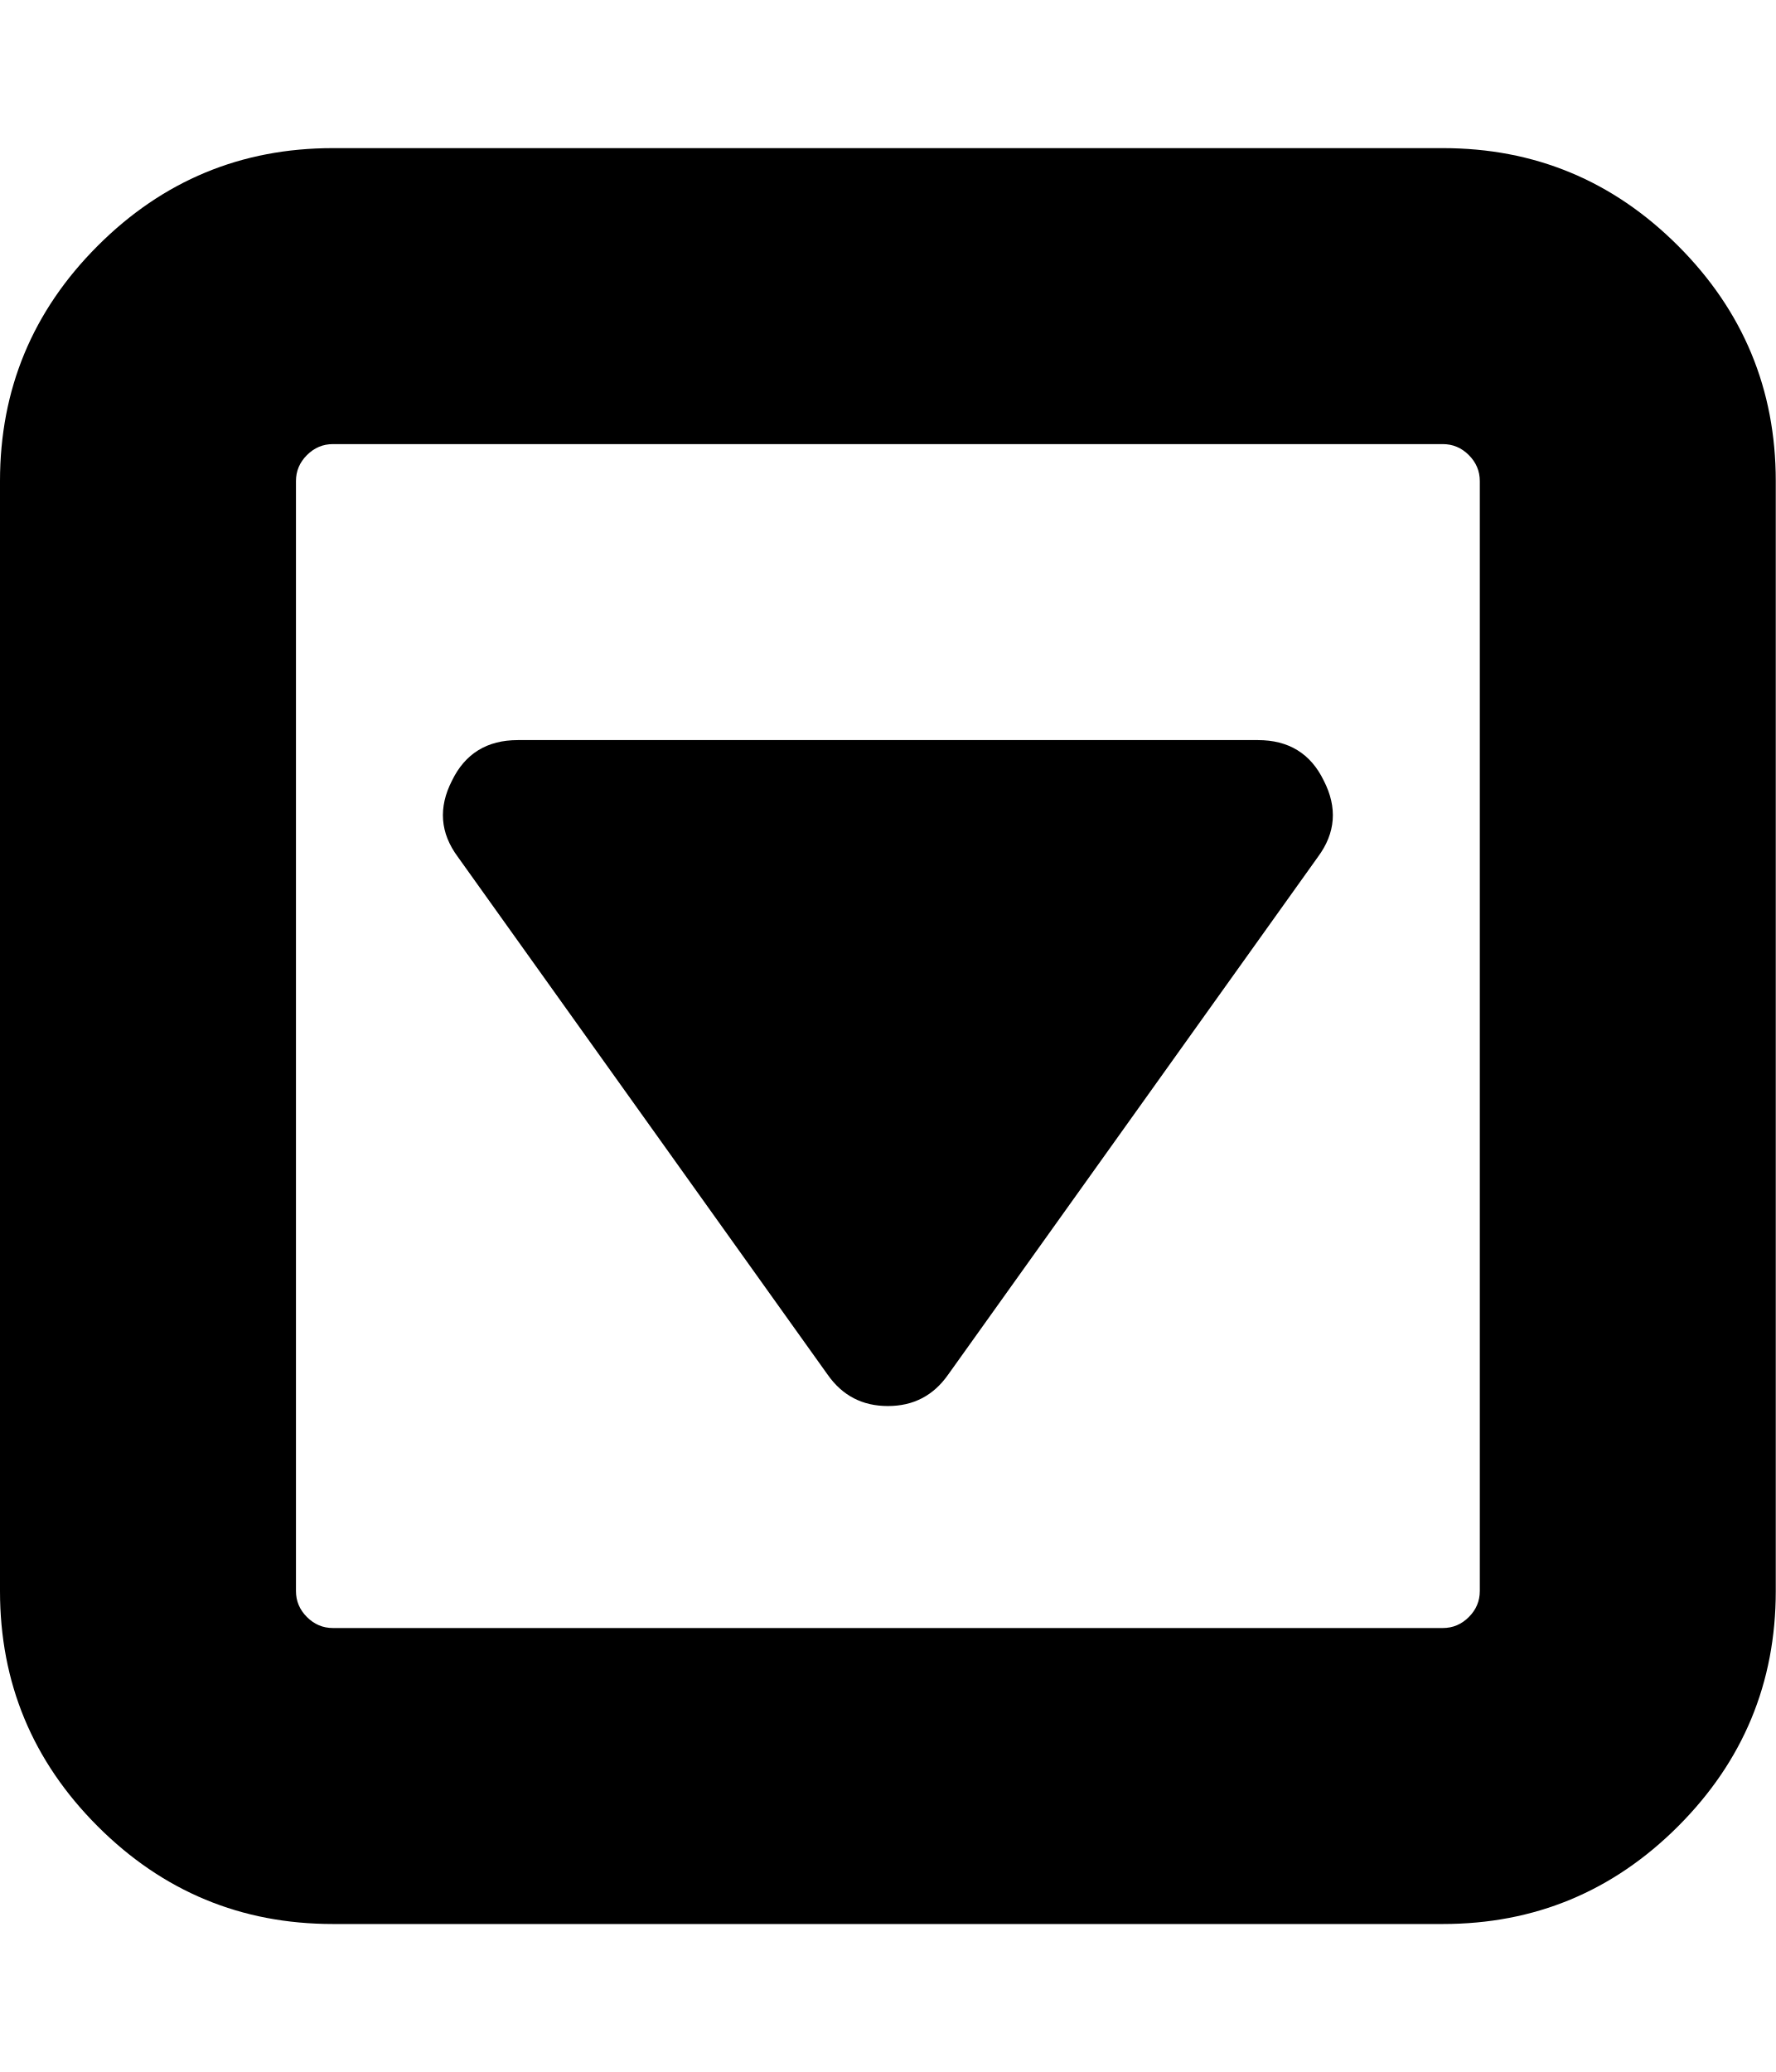
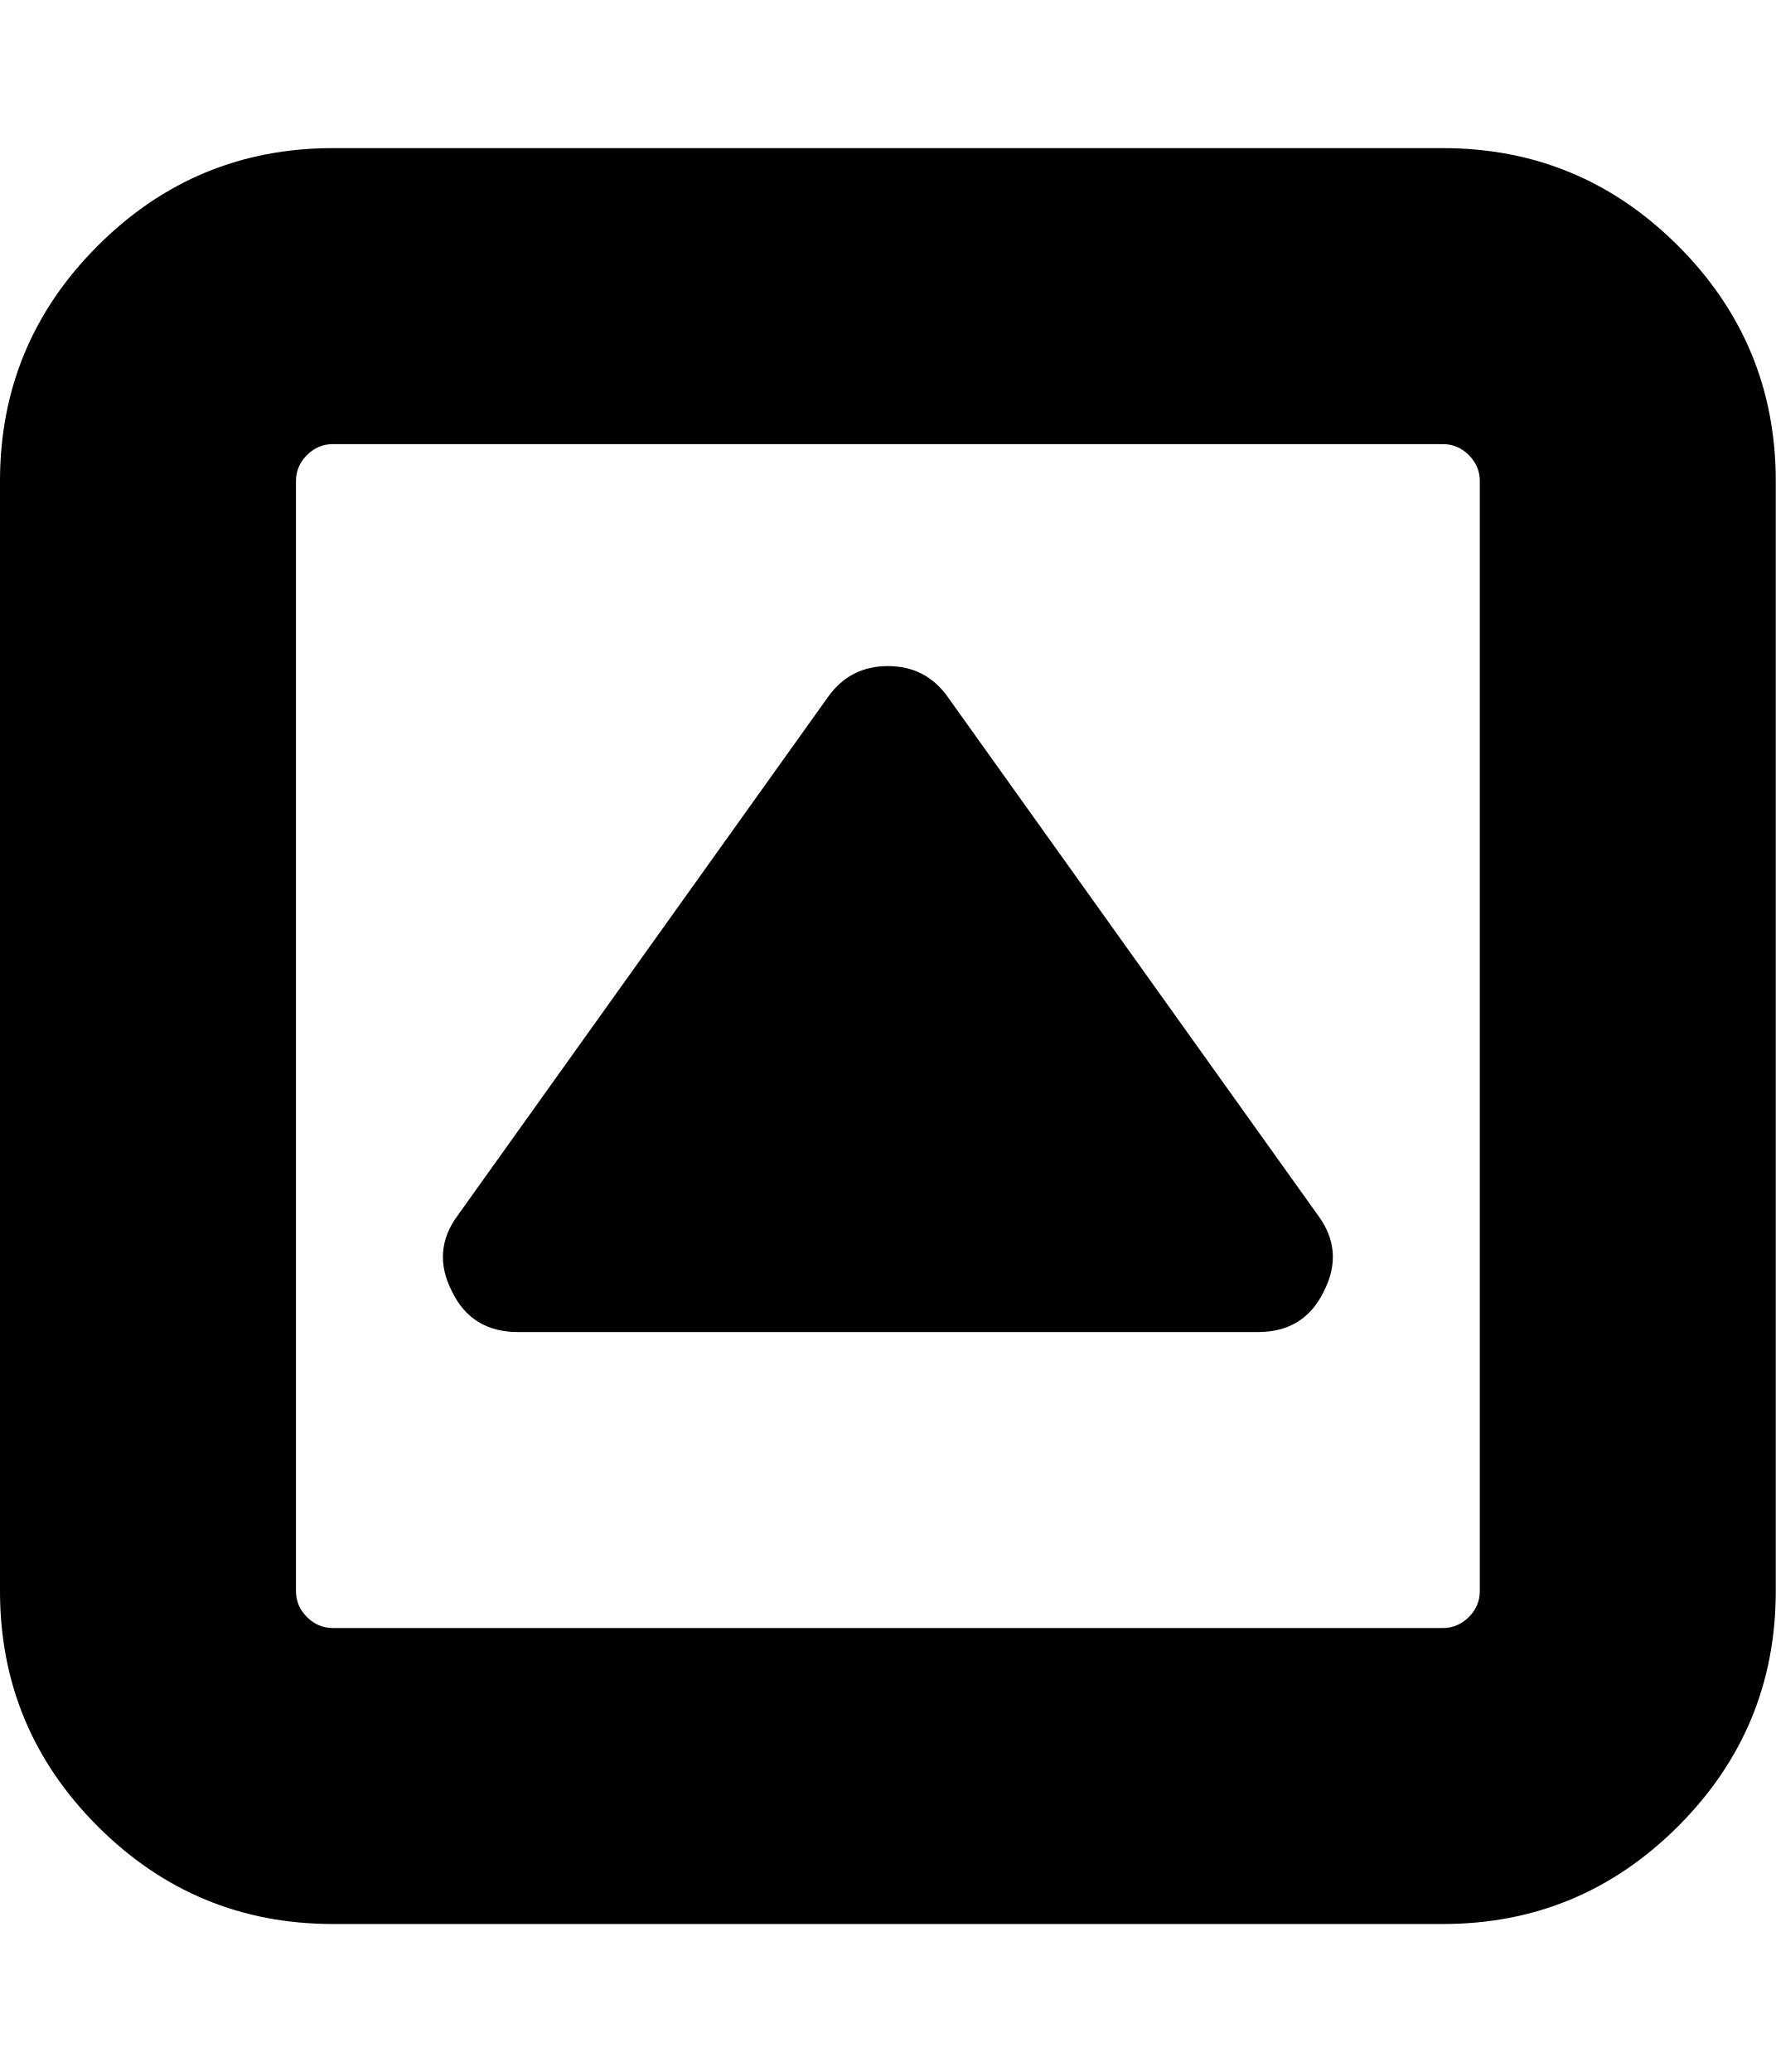
<svg xmlns="http://www.w3.org/2000/svg" height="1000" width="857.143">
-   <path d="M638.91 376.714q10.044 19.53 -2.79 36.828l-178.56 249.984q-10.602 15.066 -29.016 15.066t-29.016 -15.066l-178.56 -249.984q-12.834 -17.298 -2.79 -36.828 9.486 -19.53 31.806 -19.53h357.12q22.32 0 31.806 19.53zm75.33 391.158v-535.68q0 -7.254 -5.301 -12.555t-12.555 -5.301h-535.68q-7.254 0 -12.555 5.301t-5.301 12.555v535.68q0 7.254 5.301 12.555t12.555 5.301h535.68q7.254 0 12.555 -5.301t5.301 -12.555zm142.848 -535.68v535.68q0 66.402 -47.151 113.553t-113.553 47.151h-535.68q-66.402 0 -113.553 -47.151t-47.151 -113.553v-535.68q0 -66.402 47.151 -113.553t113.553 -47.151h535.68q66.402 0 113.553 47.151t47.151 113.553z" />
+   <path d="M638.91 623.35q-9.486 19.53 -31.806 19.53h-357.12q-22.32 0 -31.806 -19.53 -10.044 -19.53 2.79 -36.828l178.56 -249.984q10.602 -15.066 29.016 -15.066t29.016 15.066l178.56 249.984q12.834 17.298 2.79 36.828zm75.33 144.522v-535.68q0 -7.254 -5.301 -12.555t-12.555 -5.301h-535.68q-7.254 0 -12.555 5.301t-5.301 12.555v535.68q0 7.254 5.301 12.555t12.555 5.301h535.68q7.254 0 12.555 -5.301t5.301 -12.555zm142.848 -535.68v535.68q0 66.402 -47.151 113.553t-113.553 47.151h-535.68q-66.402 0 -113.553 -47.151t-47.151 -113.553v-535.68q0 -66.402 47.151 -113.553t113.553 -47.151h535.68q66.402 0 113.553 47.151t47.151 113.553z" />
</svg>
